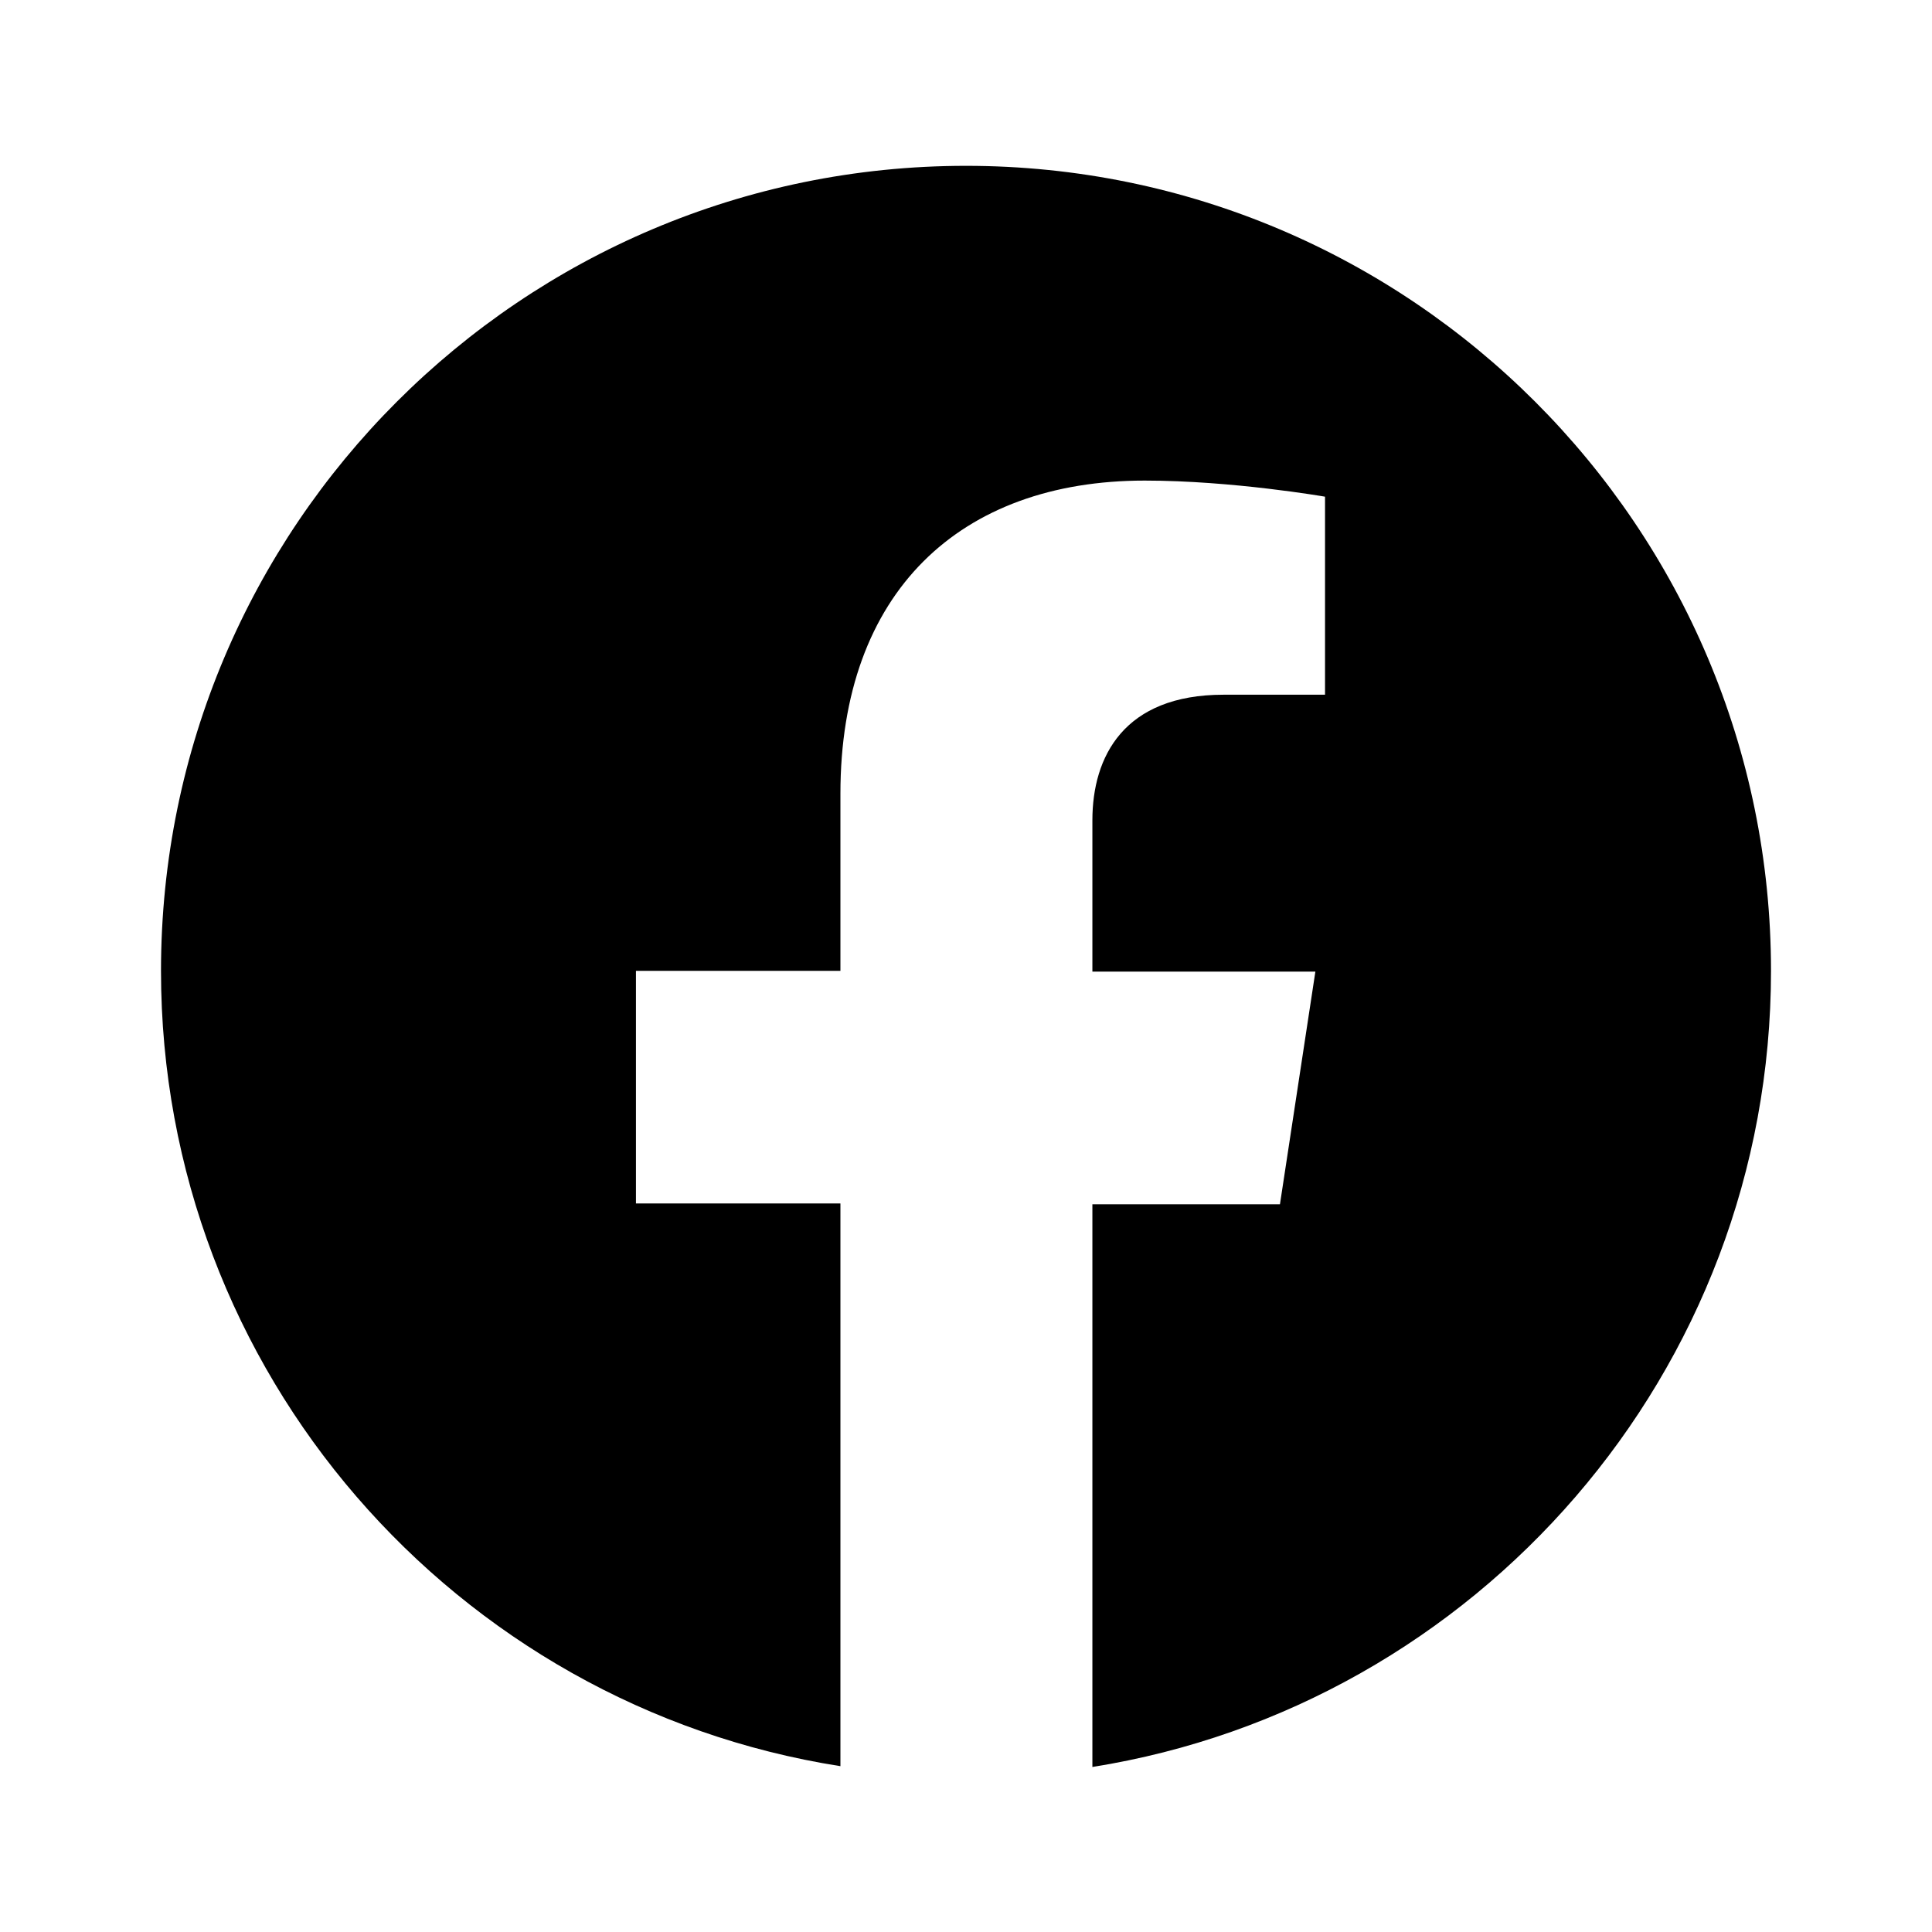
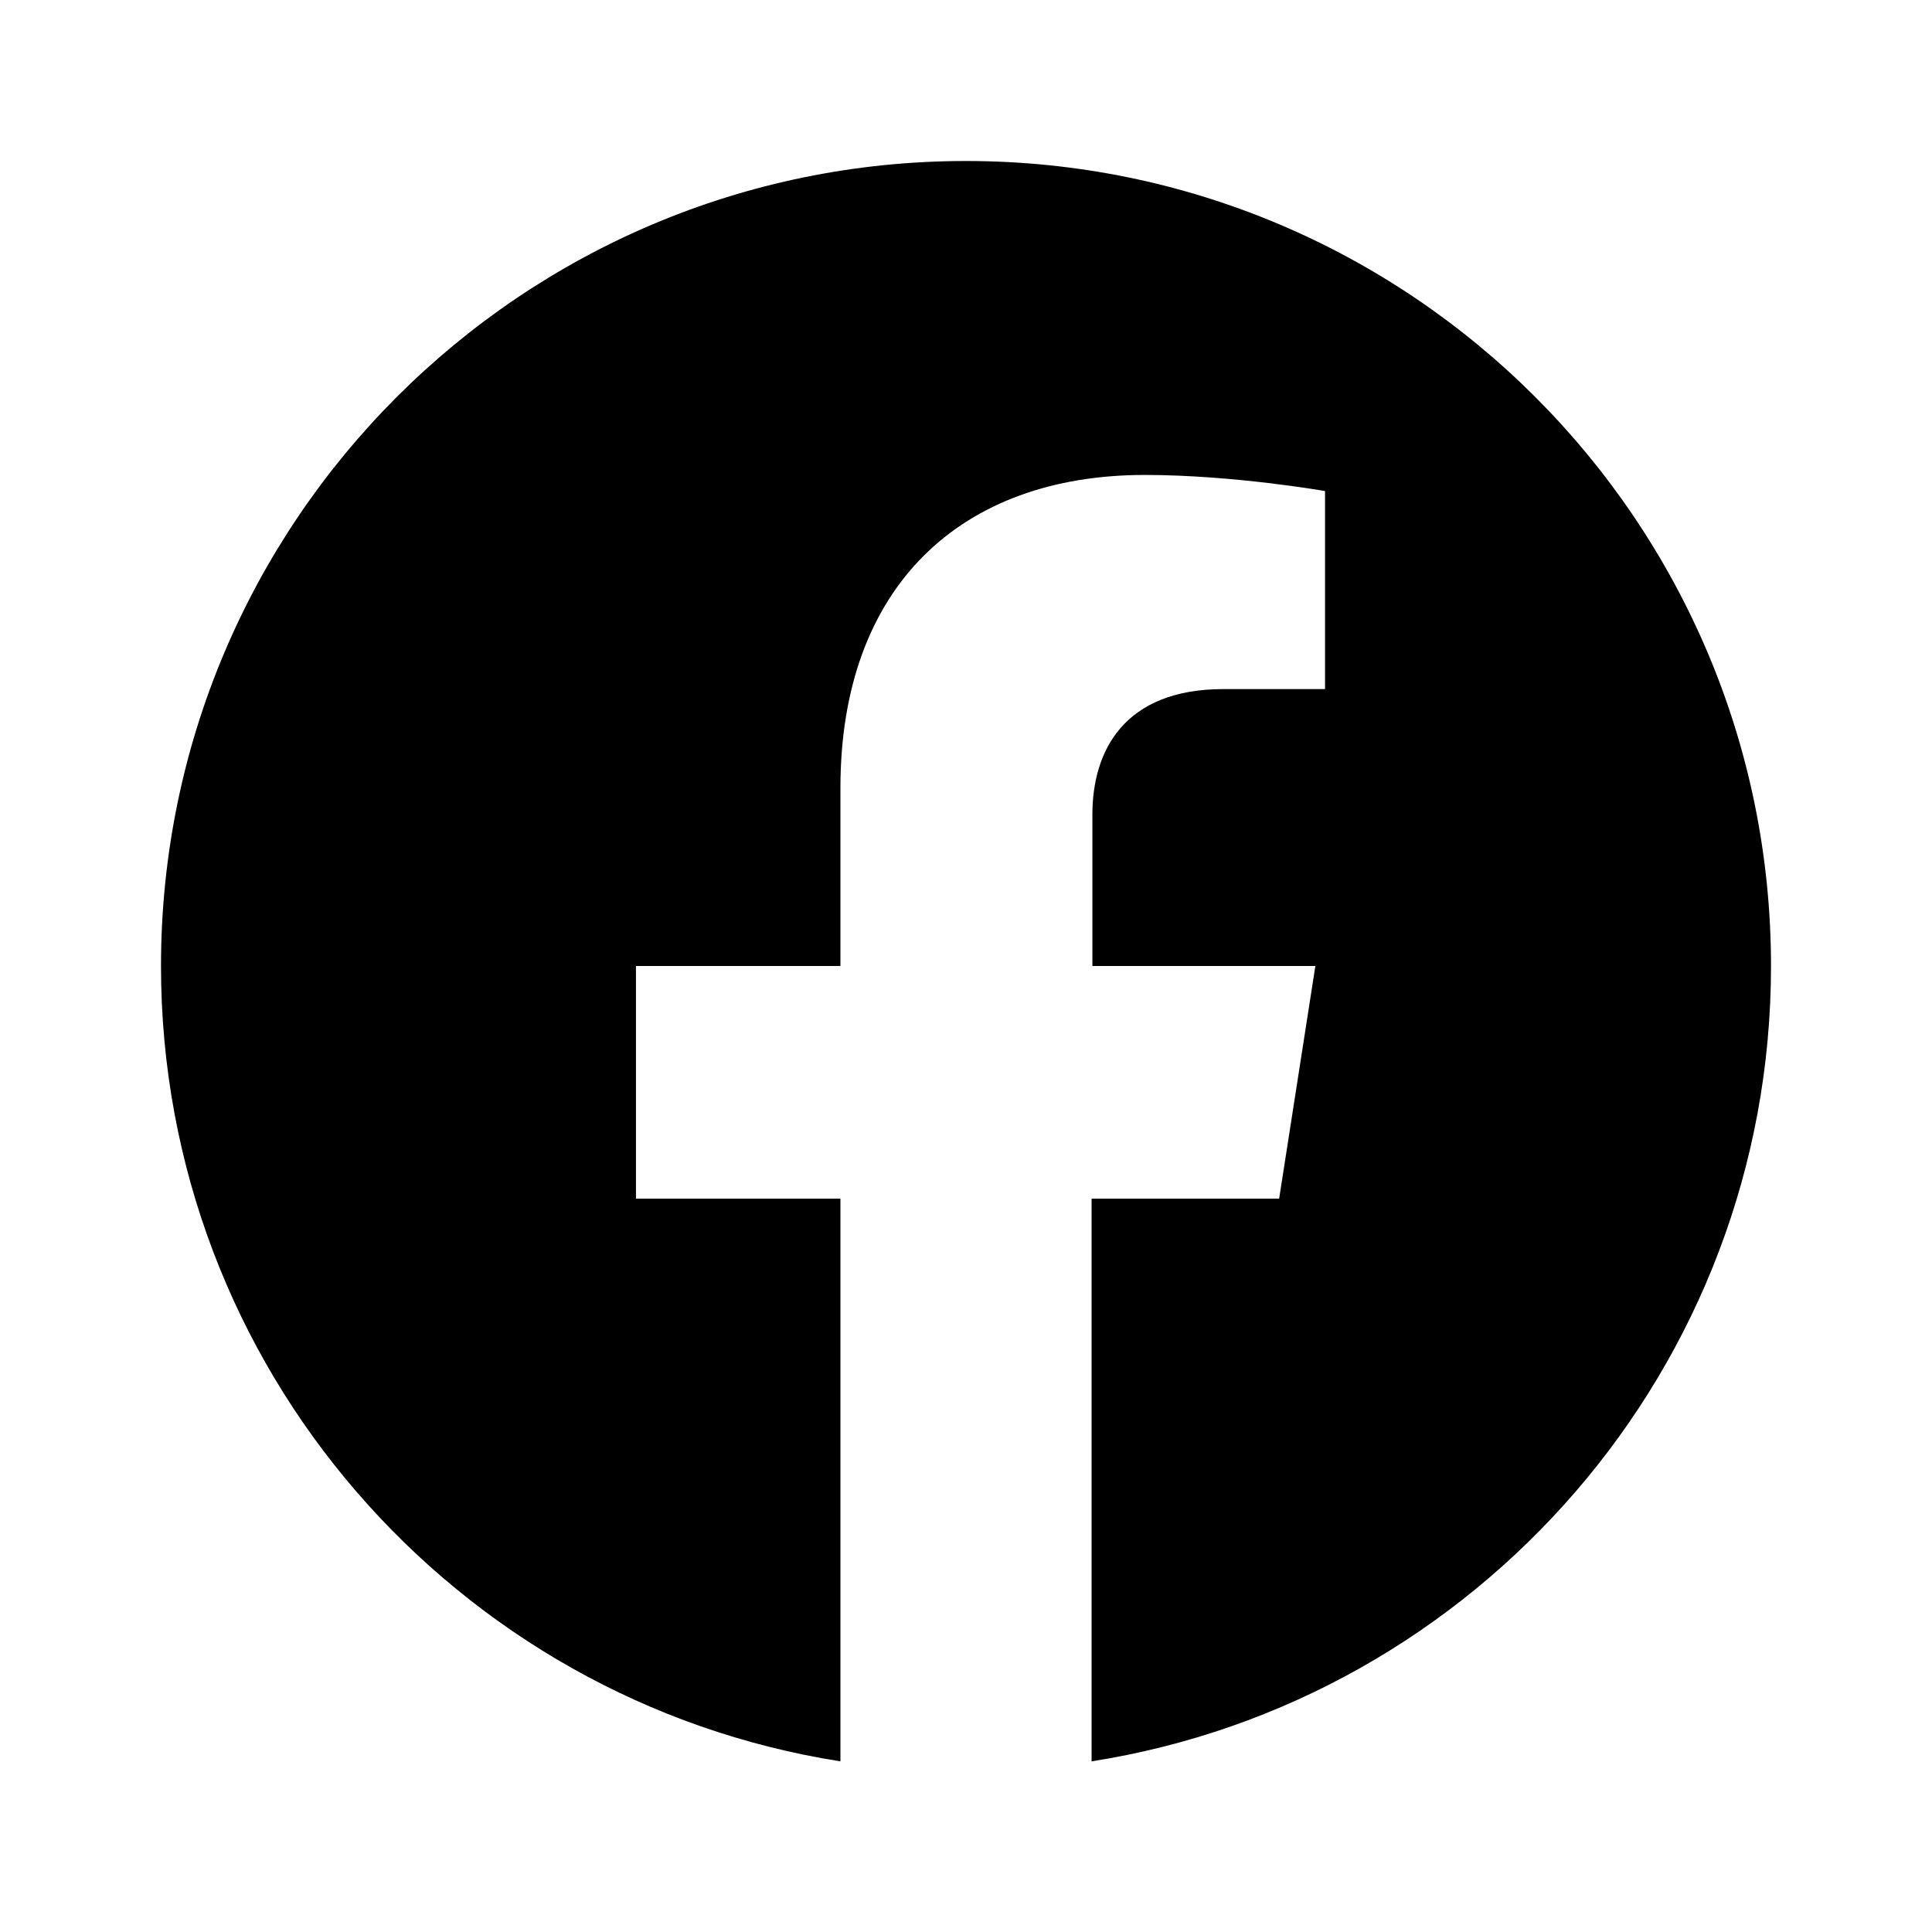
<svg xmlns="http://www.w3.org/2000/svg" width="24" height="24" viewBox="0 0 24 24" fill="currentColor">
-   <path fill-rule="evenodd" clip-rule="evenodd" d="M22 12.06c0-5.52-4.48-10-10-10s-10 4.48-10 10c0 4.99 3.66 9.13 8.44 9.88v-6.99H7.9v-2.89h2.54v-2.2c0-2.51 1.49-3.89 3.78-3.89 1.09 0 2.24.2 2.24.2v2.46H15.2c-1.24 0-1.63.77-1.63 1.56v1.88h2.77l-.44 2.89h-2.33v6.99c4.77-.76 8.43-4.9 8.43-9.89z" />
+   <path d="M22 12c0 4.99-3.66 9.13-8.44 9.88v-6.99h2.33l.45-2.89h-2.77v-1.88c0-.79.39-1.56 1.63-1.56h1.26V6.1s-1.14-.2-2.24-.2c-2.28 0-3.78 1.38-3.78 3.89V12H7.9v2.89h2.54v6.99C5.66 21.13 2 16.99 2 12 2 6.48 6.48 2 12 2s10 4.48 10 10z" />
</svg>
